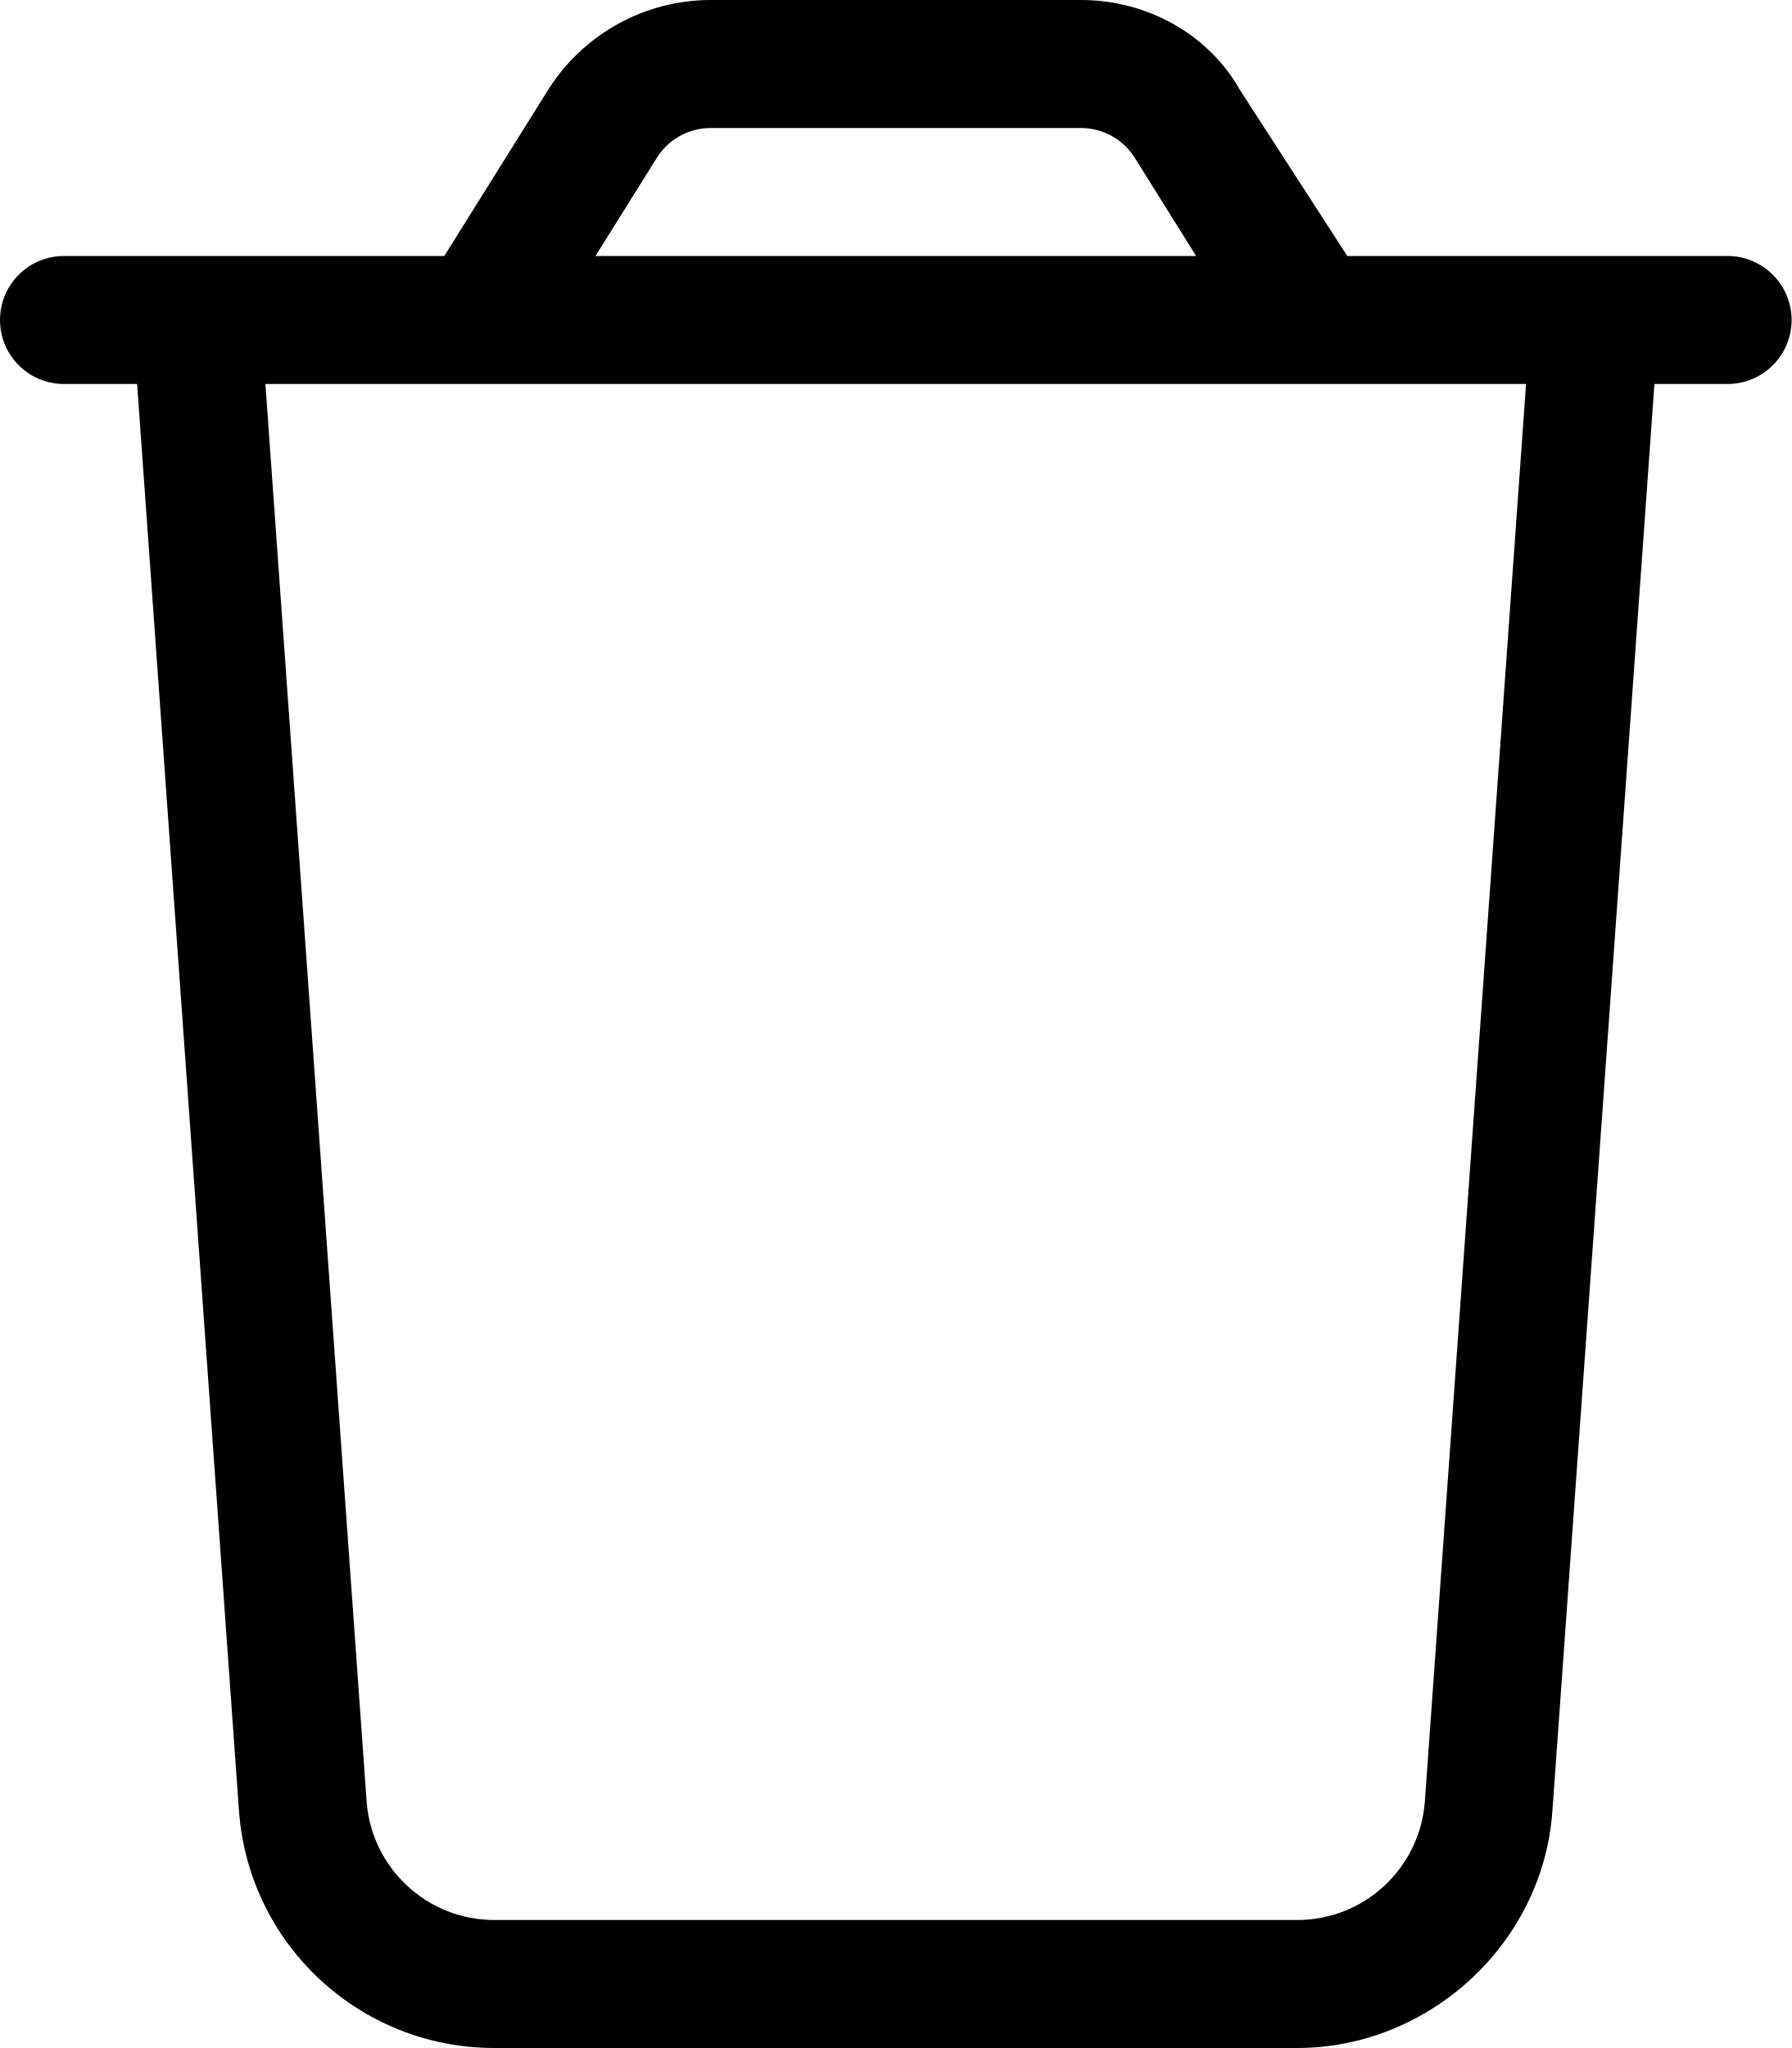
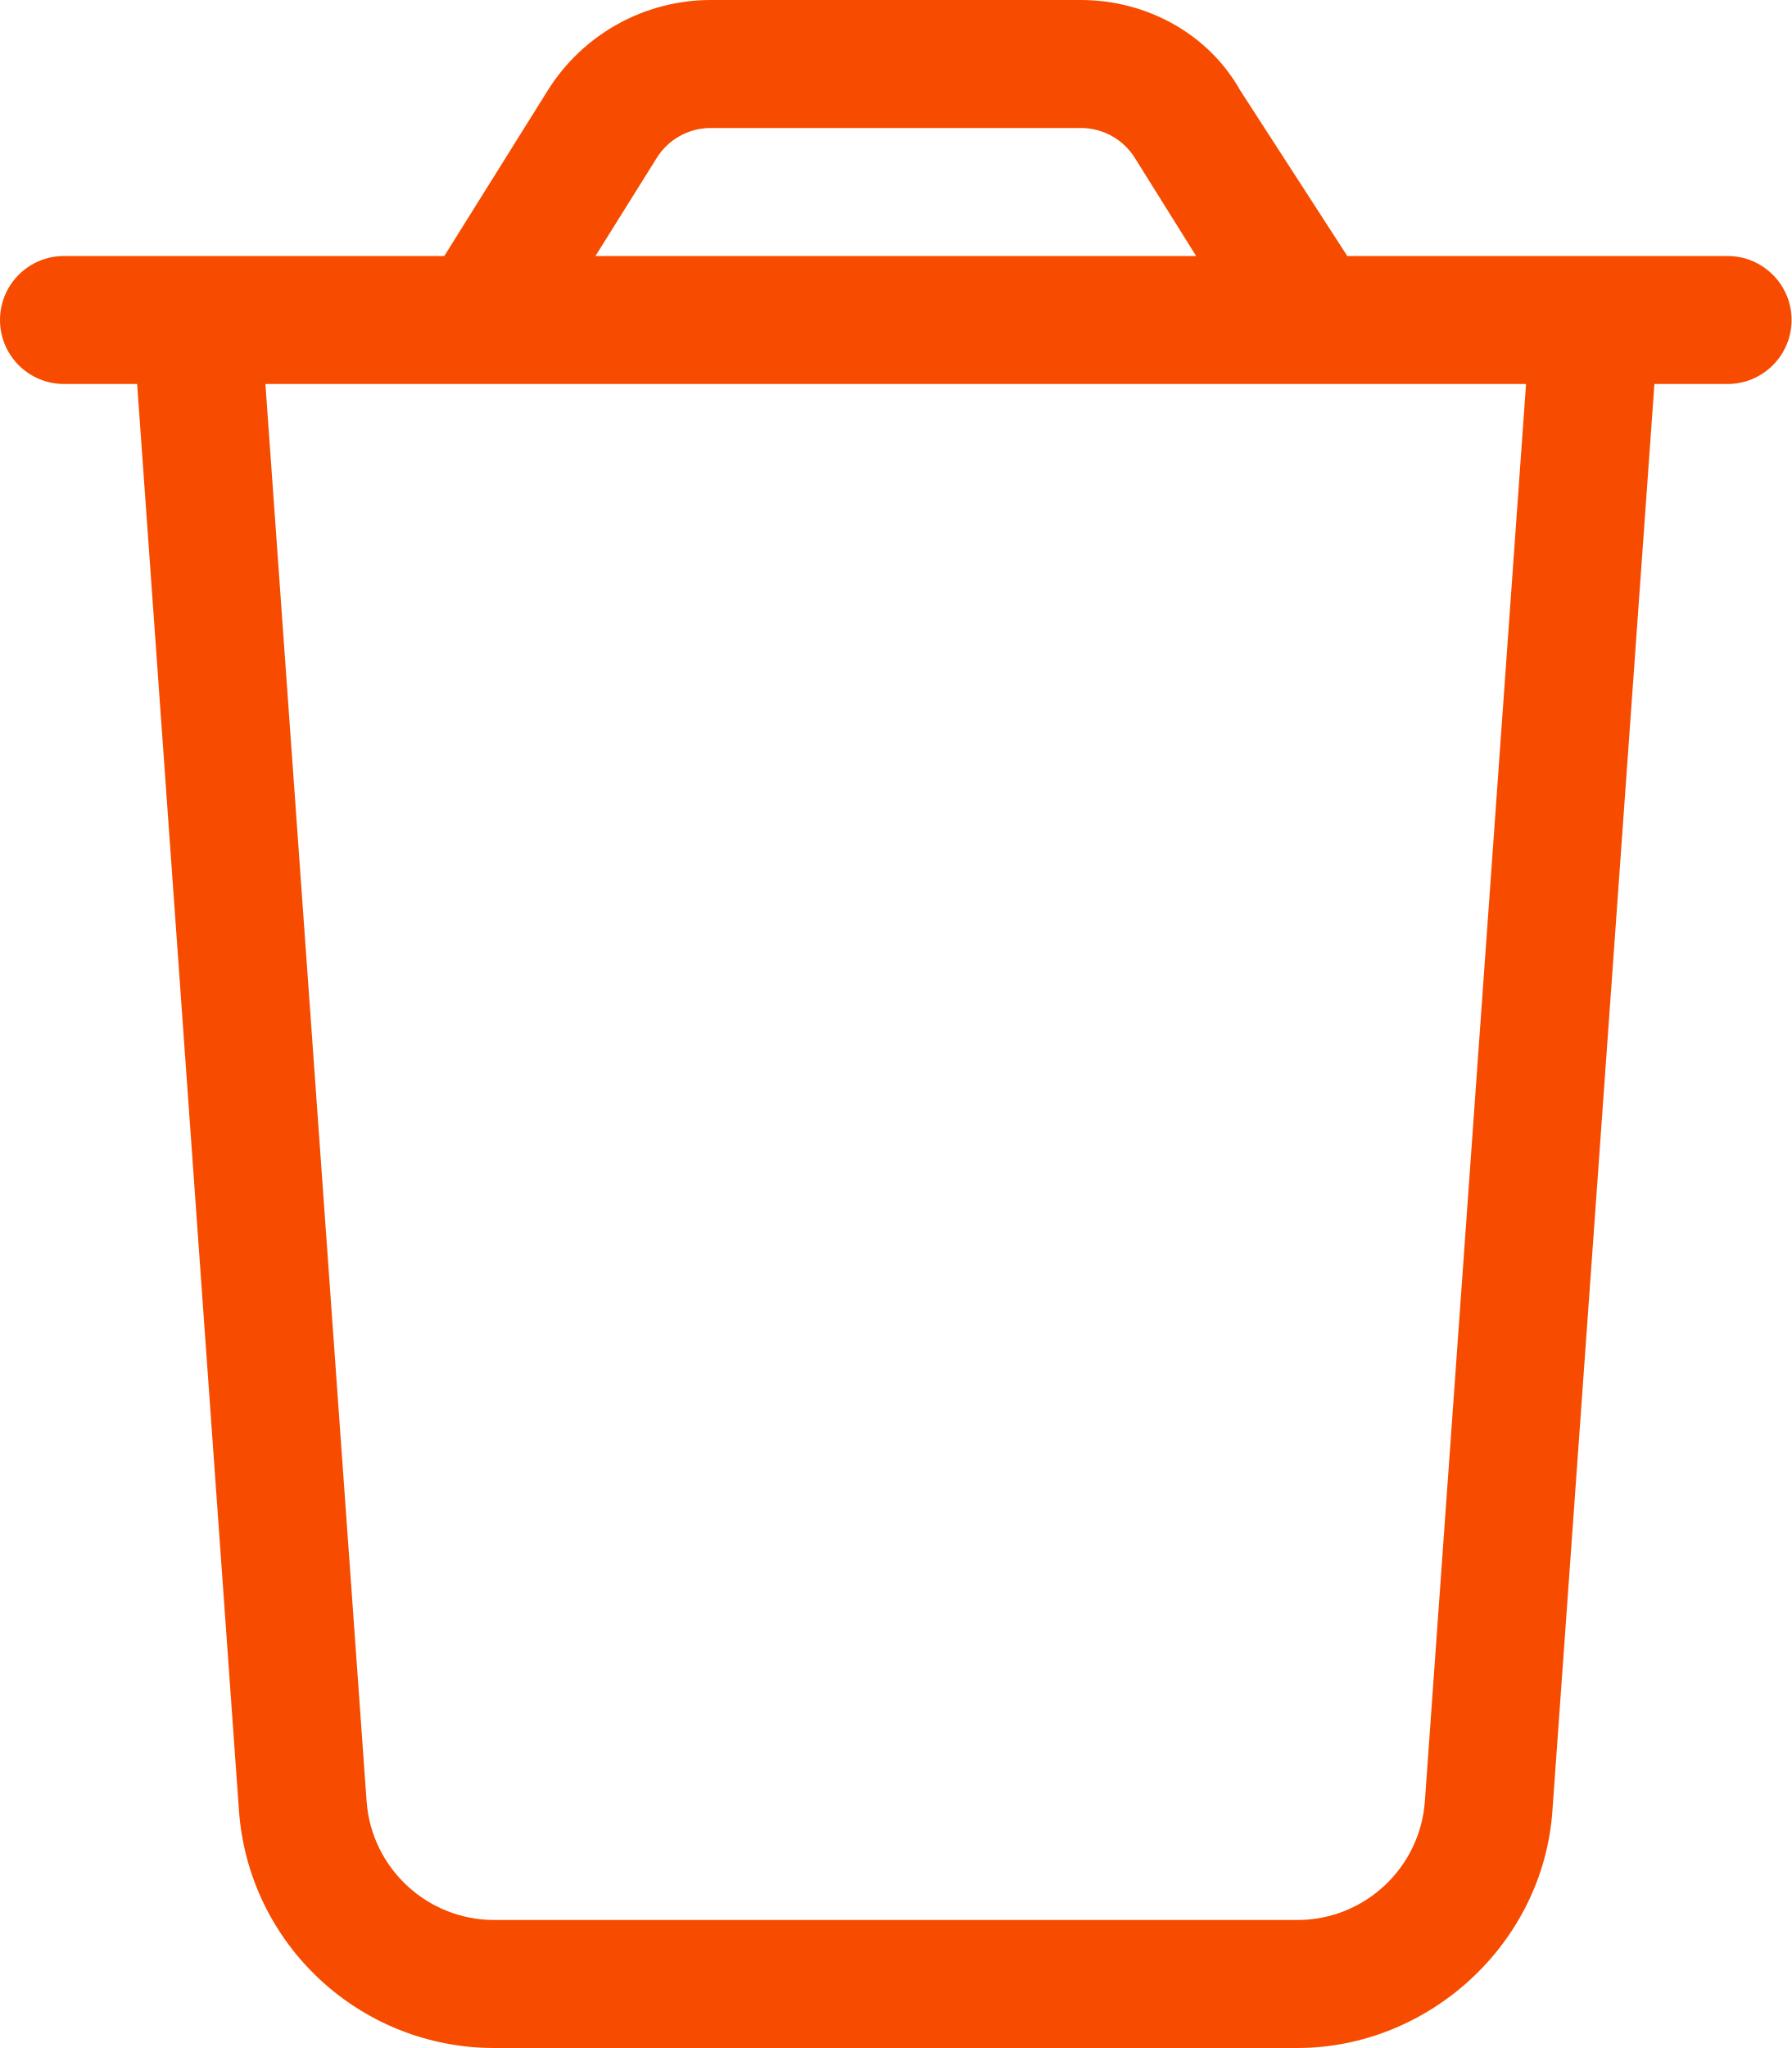
<svg xmlns="http://www.w3.org/2000/svg" viewBox="0 0 448 512">
-   <path d="M432 64c8.8 0 16 7.16 16 16s-7.2 16-16 16h-18.3l-25.5 356.6c-2.3 33.5-31.1 59.4-63.8 59.4H123.6c-33.59 0-61.45-25.9-63.85-59.4L34.29 96H16C7.164 96 0 88.84 0 80s7.164-16 16-16h95.1L137 22.56C145.8 8.526 161.2 0 177.7 0h92.6c16.5 0 31.9 8.526 39.8 22.56L336.9 64H432zM177.7 32c-5.5 0-10.6 2.84-13.5 7.52L148.9 64h150.2l-15.3-24.48c-2.9-4.68-8-7.52-13.5-7.52h-92.6zm203.9 64H66.37l25.3 354.3C92.87 467 106.8 480 123.6 480h200.8c16.8 0 30.7-13 31.9-29.7L381.6 96z" />
+   <path fill="#f74c00" d="M432 64c8.8 0 16 7.16 16 16s-7.2 16-16 16h-18.3l-25.5 356.6c-2.3 33.5-31.1 59.4-63.8 59.4H123.6c-33.59 0-61.45-25.9-63.85-59.4L34.29 96H16C7.164 96 0 88.84 0 80s7.164-16 16-16h95.1L137 22.56C145.8 8.526 161.2 0 177.7 0h92.6c16.5 0 31.9 8.526 39.8 22.56L336.9 64H432zM177.7 32c-5.5 0-10.6 2.84-13.5 7.52L148.9 64h150.2l-15.3-24.48c-2.9-4.68-8-7.52-13.5-7.52h-92.6zm203.9 64H66.37l25.3 354.3C92.87 467 106.8 480 123.6 480h200.8c16.8 0 30.7-13 31.9-29.7L381.6 96z" />
</svg>
